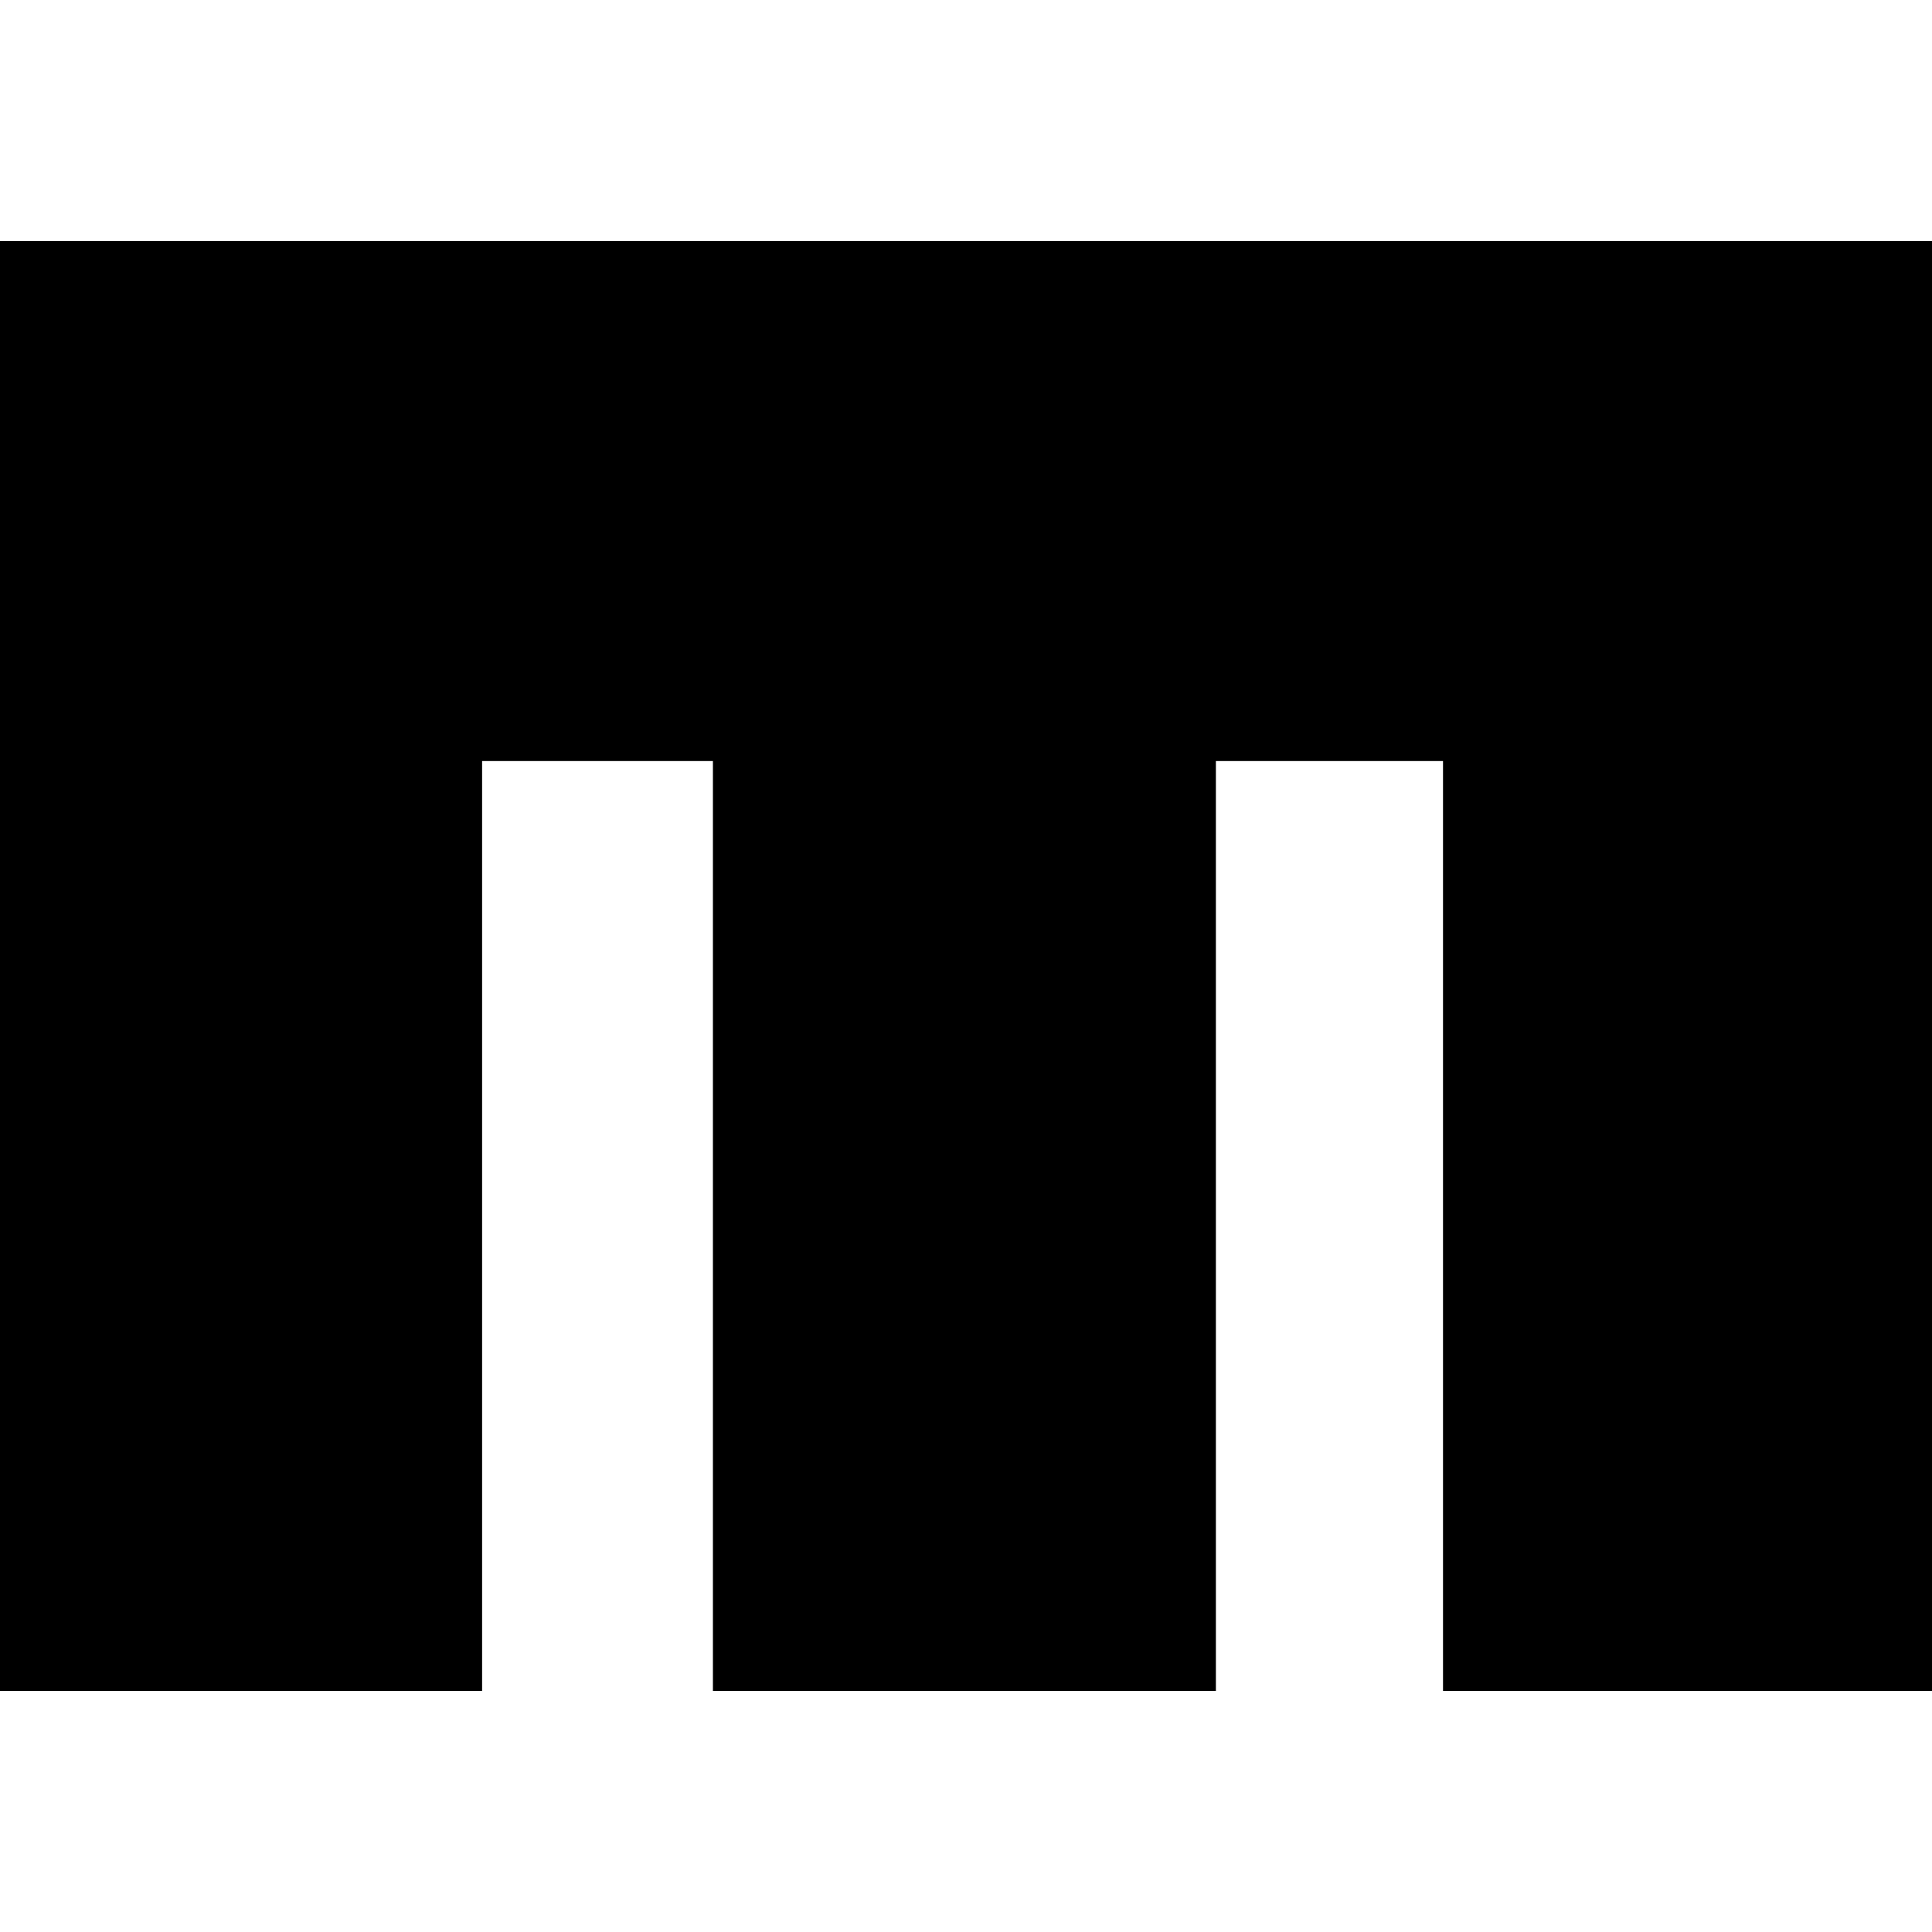
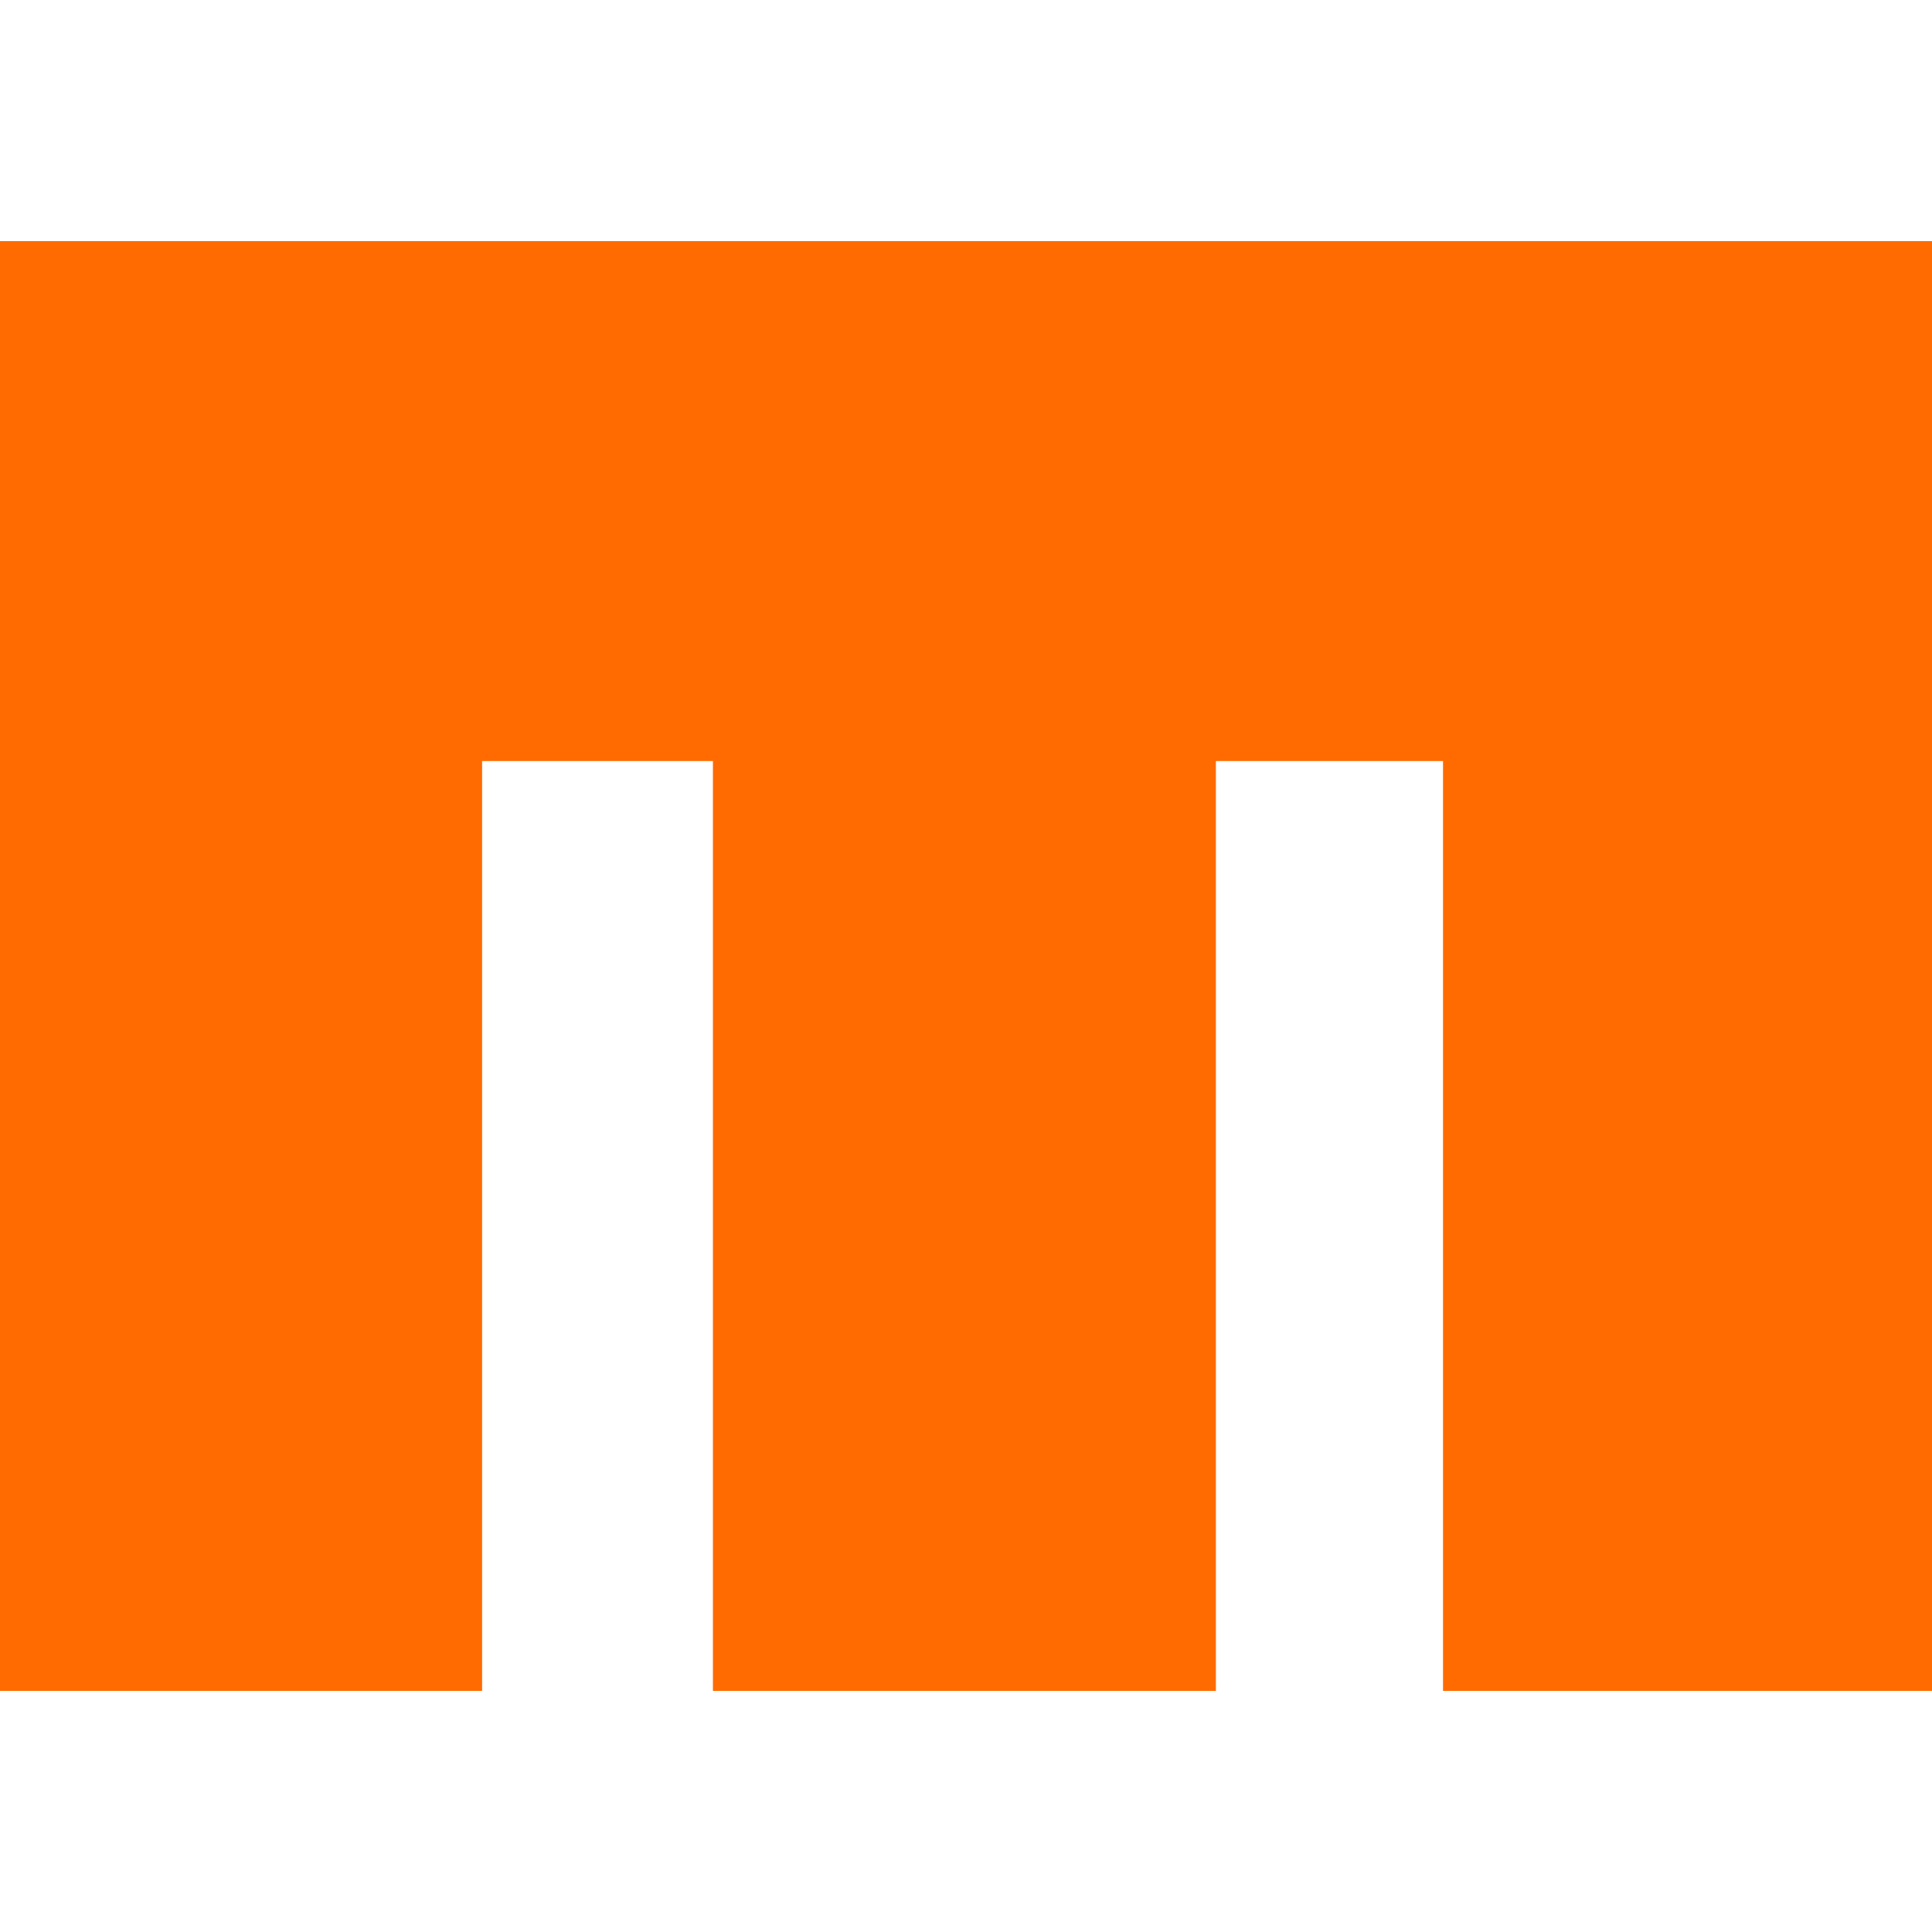
- <svg xmlns="http://www.w3.org/2000/svg" version="1.1" id="Capa_1" x="0px" y="0px" viewBox="0 0 18.791 18.791" style="enable-background:new 0 0 18.791 18.791;" xml:space="preserve">
+ <svg xmlns="http://www.w3.org/2000/svg" fill="#ff6b00" version="1.1" id="Capa_1" x="0px" y="0px" viewBox="0 0 18.791 18.791" style="enable-background:new 0 0 18.791 18.791;" xml:space="preserve">
  <g>
    <path d="M11.825,7.402h2.21v9.044h4.756V2.345H0v14.101h4.689V7.402h2.245v9.044h2.178h0.536h2.178V7.402   H11.825z" />
  </g>
  <g>
</g>
  <g>
</g>
  <g>
</g>
  <g>
</g>
  <g>
</g>
  <g>
</g>
  <g>
</g>
  <g>
</g>
  <g>
</g>
  <g>
</g>
  <g>
</g>
  <g>
</g>
  <g>
</g>
  <g>
</g>
  <g>
</g>
</svg>
